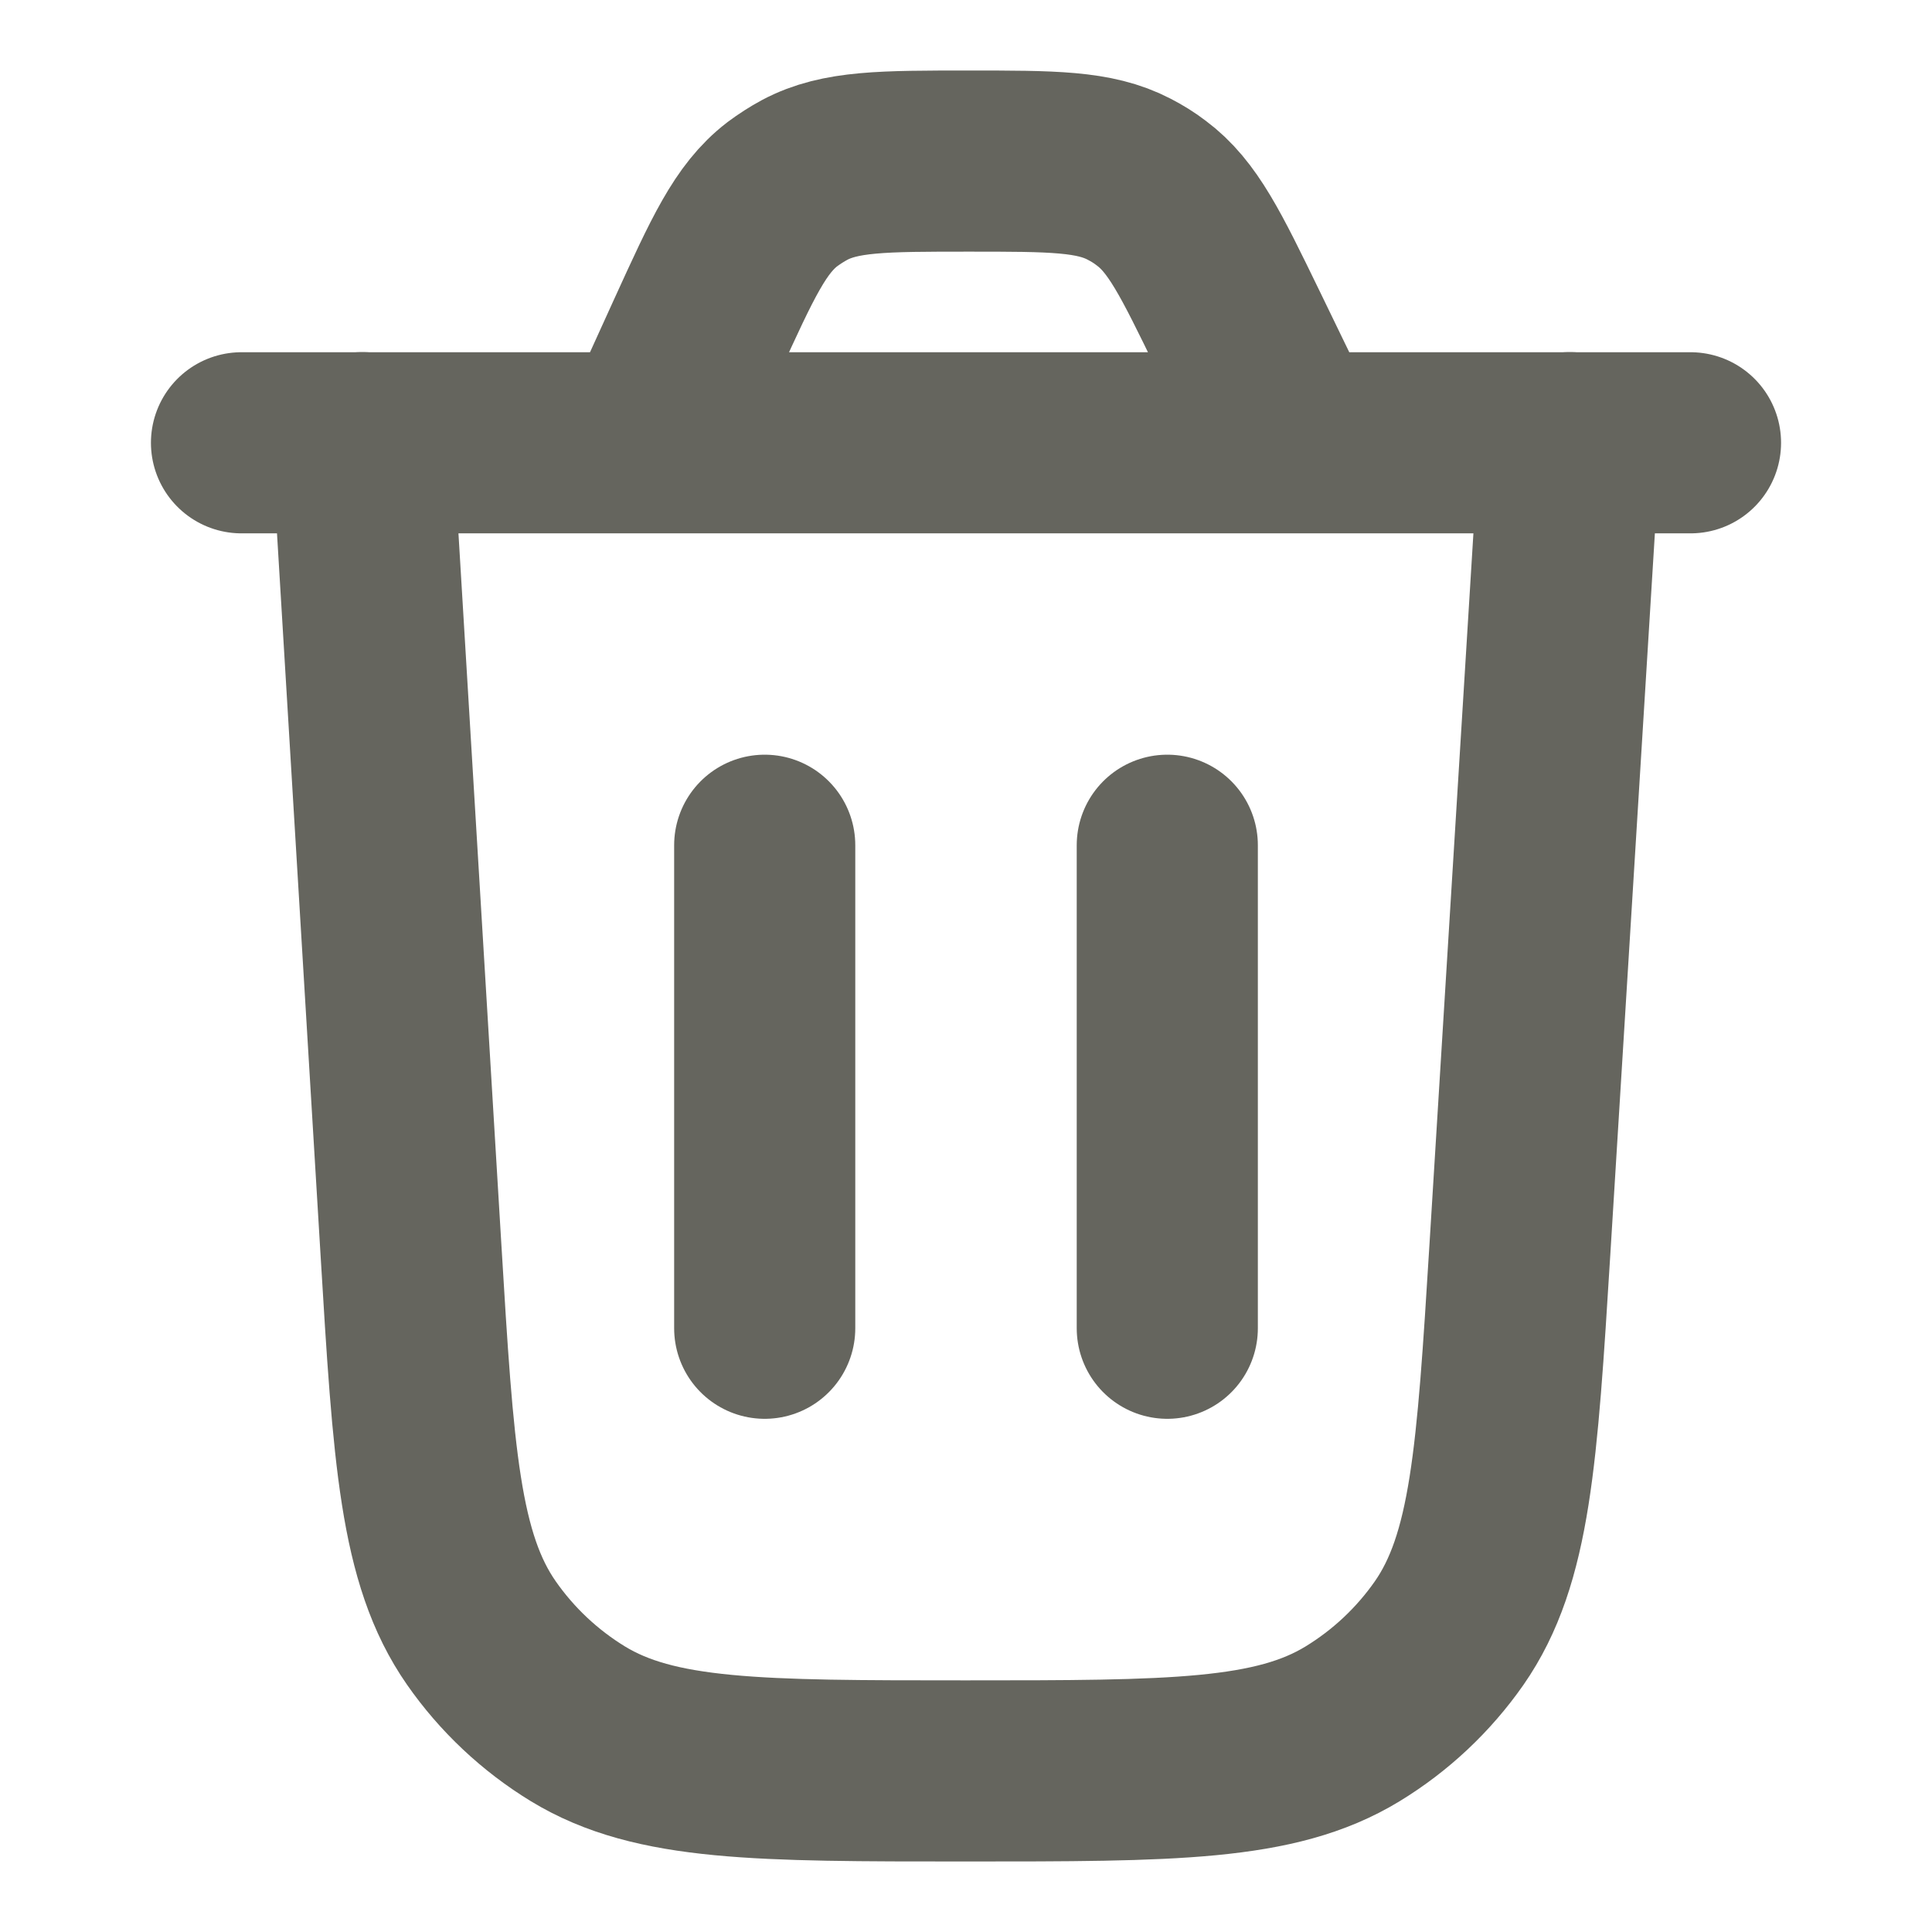
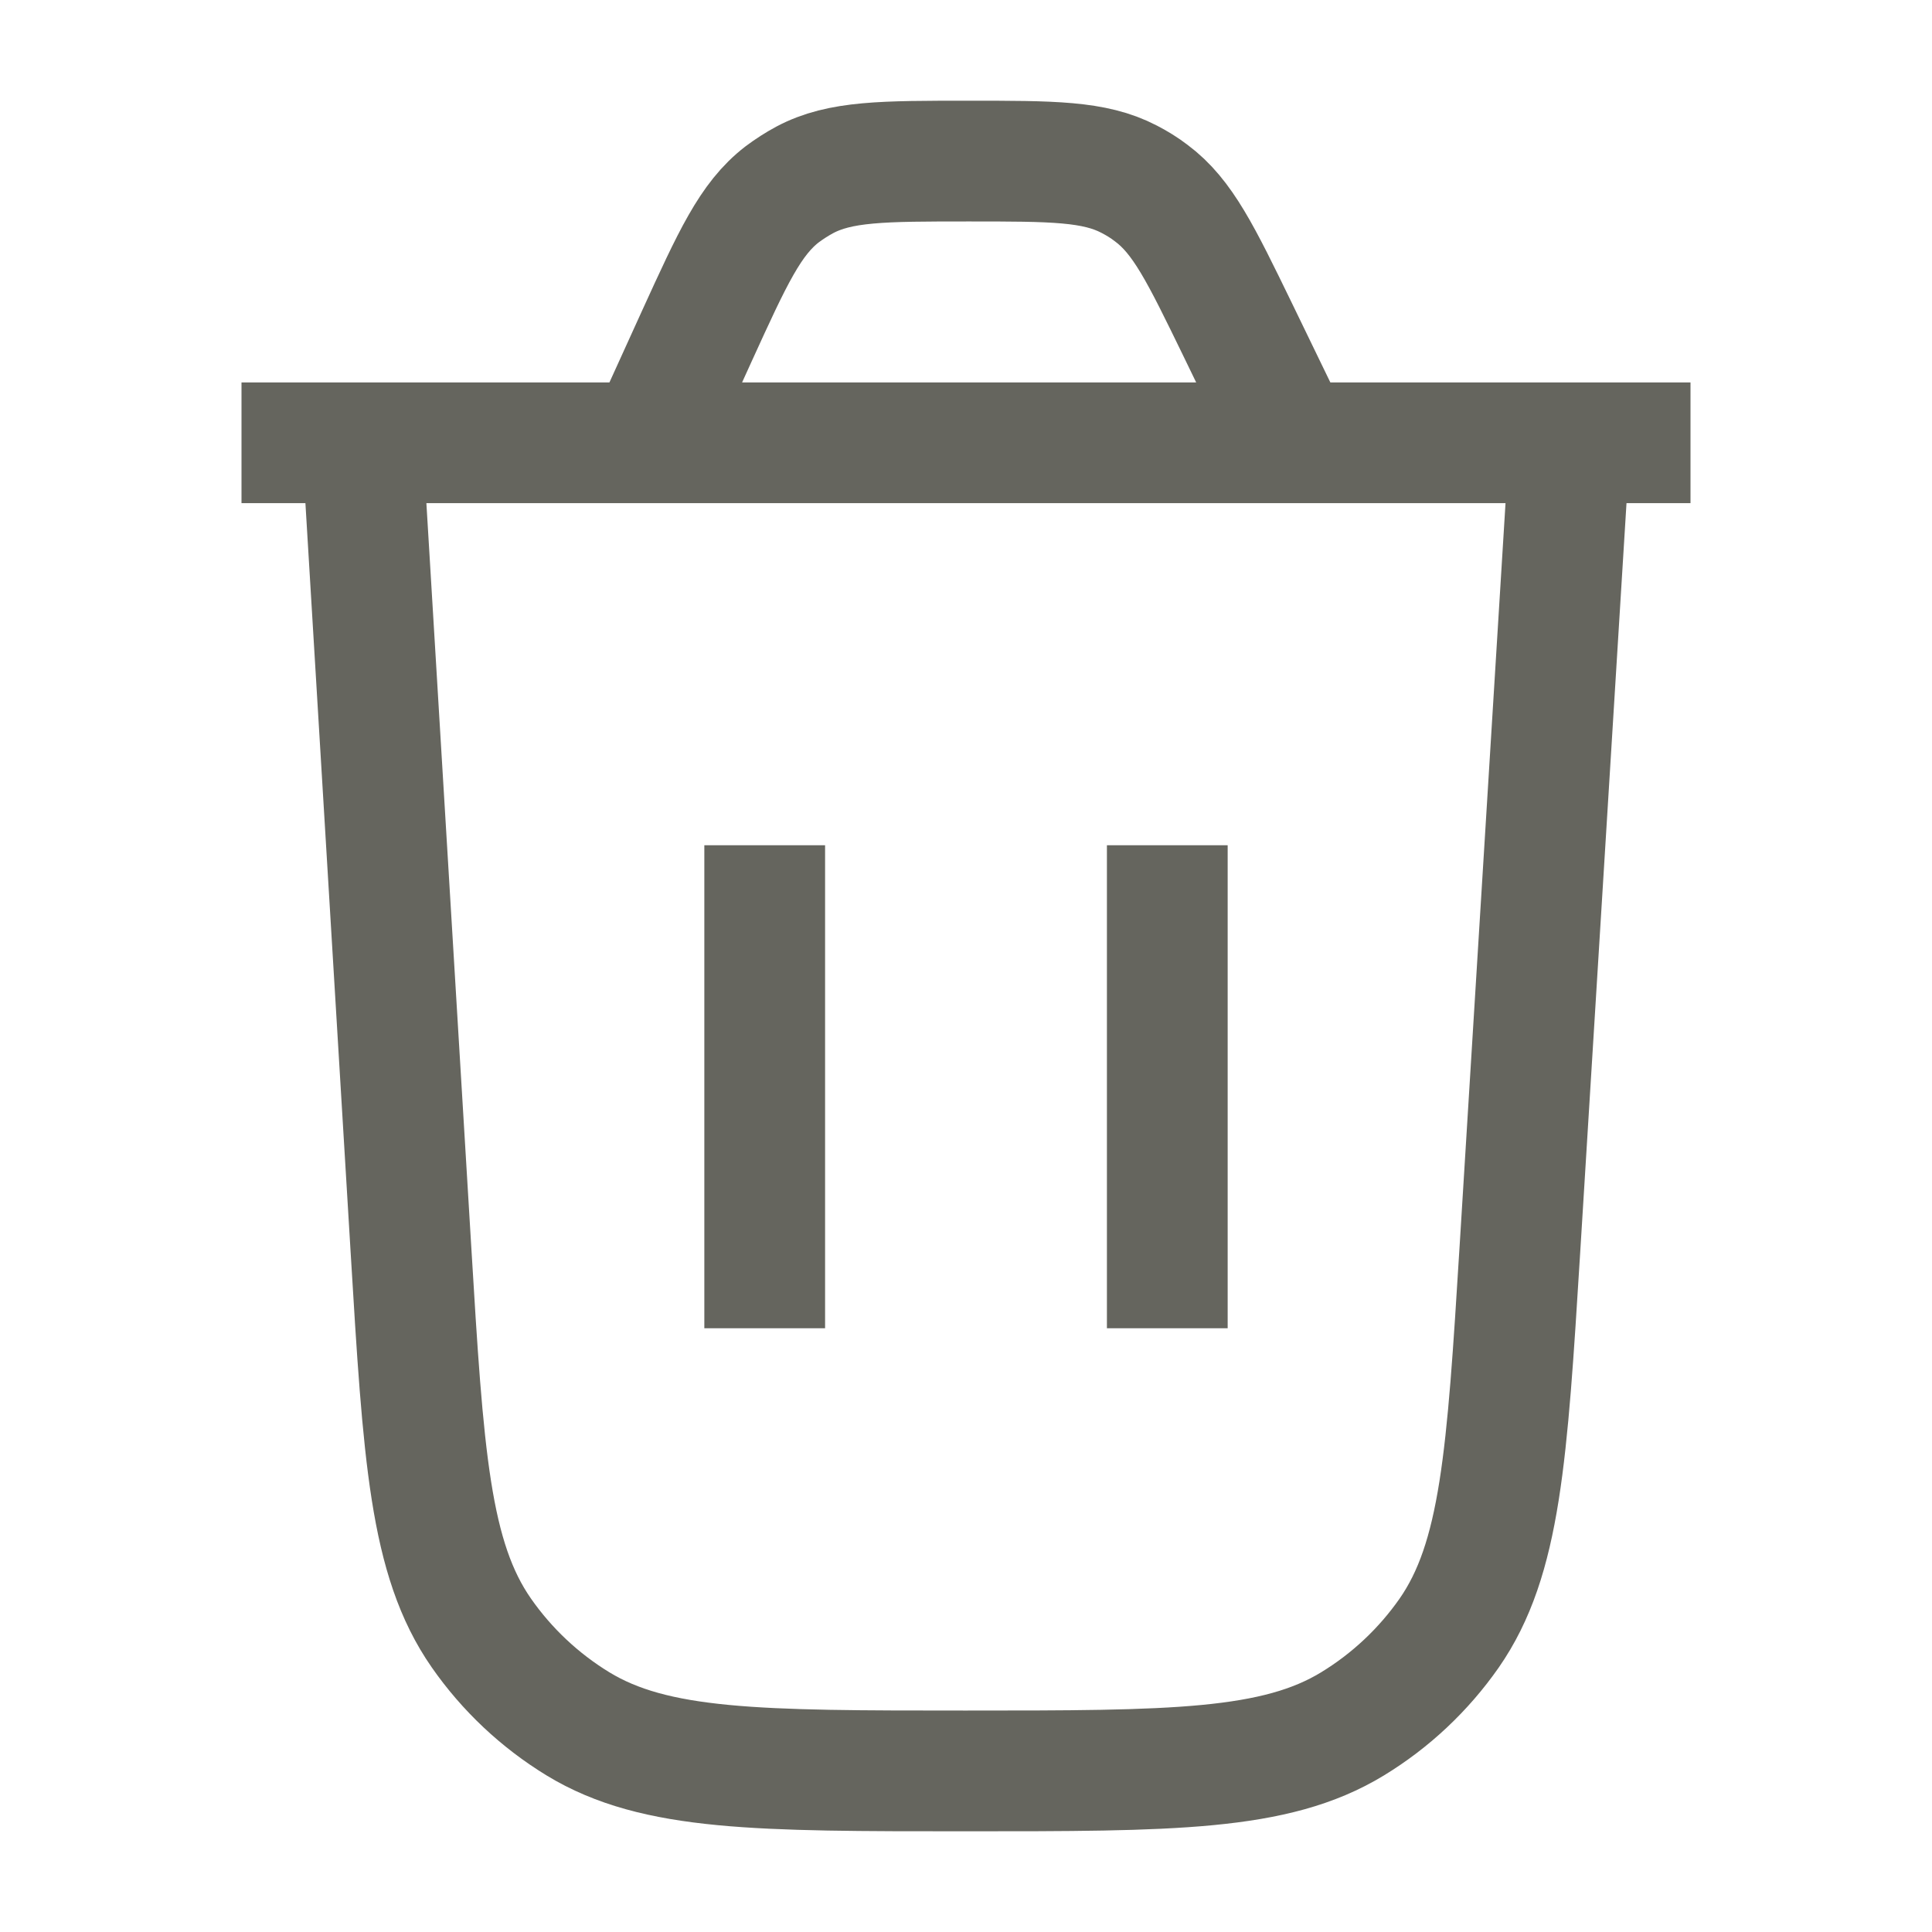
<svg xmlns="http://www.w3.org/2000/svg" width="8" height="8" viewBox="0 0 16 16" fill="none">
-   <path d="M13 3.666L12.587 10.349C12.481 12.057 12.428 12.911 12.001 13.525C11.789 13.828 11.517 14.084 11.2 14.277C10.561 14.666 9.706 14.666 7.995 14.666C6.282 14.666 5.426 14.666 4.786 14.276C4.47 14.083 4.197 13.826 3.986 13.523C3.558 12.908 3.506 12.053 3.403 10.343L3 3.666" stroke="#65655E" stroke-width="1.5" stroke-linecap="round" />
-   <path d="M2 3.667H14M10.704 3.667L10.249 2.728C9.946 2.105 9.795 1.793 9.534 1.599C9.477 1.555 9.415 1.517 9.351 1.484C9.063 1.334 8.716 1.334 8.023 1.334C7.313 1.334 6.957 1.334 6.664 1.49C6.599 1.525 6.537 1.565 6.478 1.609C6.214 1.812 6.067 2.135 5.772 2.781L5.369 3.667" stroke="#65655E" stroke-width="1.5" stroke-linecap="round" />
-   <path d="M6.333 11V7" stroke="#65655E" stroke-width="1.5" stroke-linecap="round" />
-   <path d="M9.667 11V7" stroke="#65655E" stroke-width="1.5" stroke-linecap="round" />
+   <path d="M13 3.666L12.587 10.349C12.481 12.057 12.428 12.911 12.001 13.525C11.789 13.828 11.517 14.084 11.2 14.277C10.561 14.666 9.706 14.666 7.995 14.666C6.282 14.666 5.426 14.666 4.786 14.276C4.47 14.083 4.197 13.826 3.986 13.523C3.558 12.908 3.506 12.053 3.403 10.343L3 3.666" stroke="#65655E" strokeWidth="1.5" strokeLinecap="round" />
+   <path d="M2 3.667H14M10.704 3.667L10.249 2.728C9.946 2.105 9.795 1.793 9.534 1.599C9.477 1.555 9.415 1.517 9.351 1.484C9.063 1.334 8.716 1.334 8.023 1.334C7.313 1.334 6.957 1.334 6.664 1.49C6.599 1.525 6.537 1.565 6.478 1.609C6.214 1.812 6.067 2.135 5.772 2.781L5.369 3.667" stroke="#65655E" strokeWidth="1.5" strokeLinecap="round" />
+   <path d="M6.333 11V7" stroke="#65655E" strokeWidth="1.5" strokeLinecap="round" />
+   <path d="M9.667 11V7" stroke="#65655E" strokeWidth="1.5" strokeLinecap="round" />
</svg>
